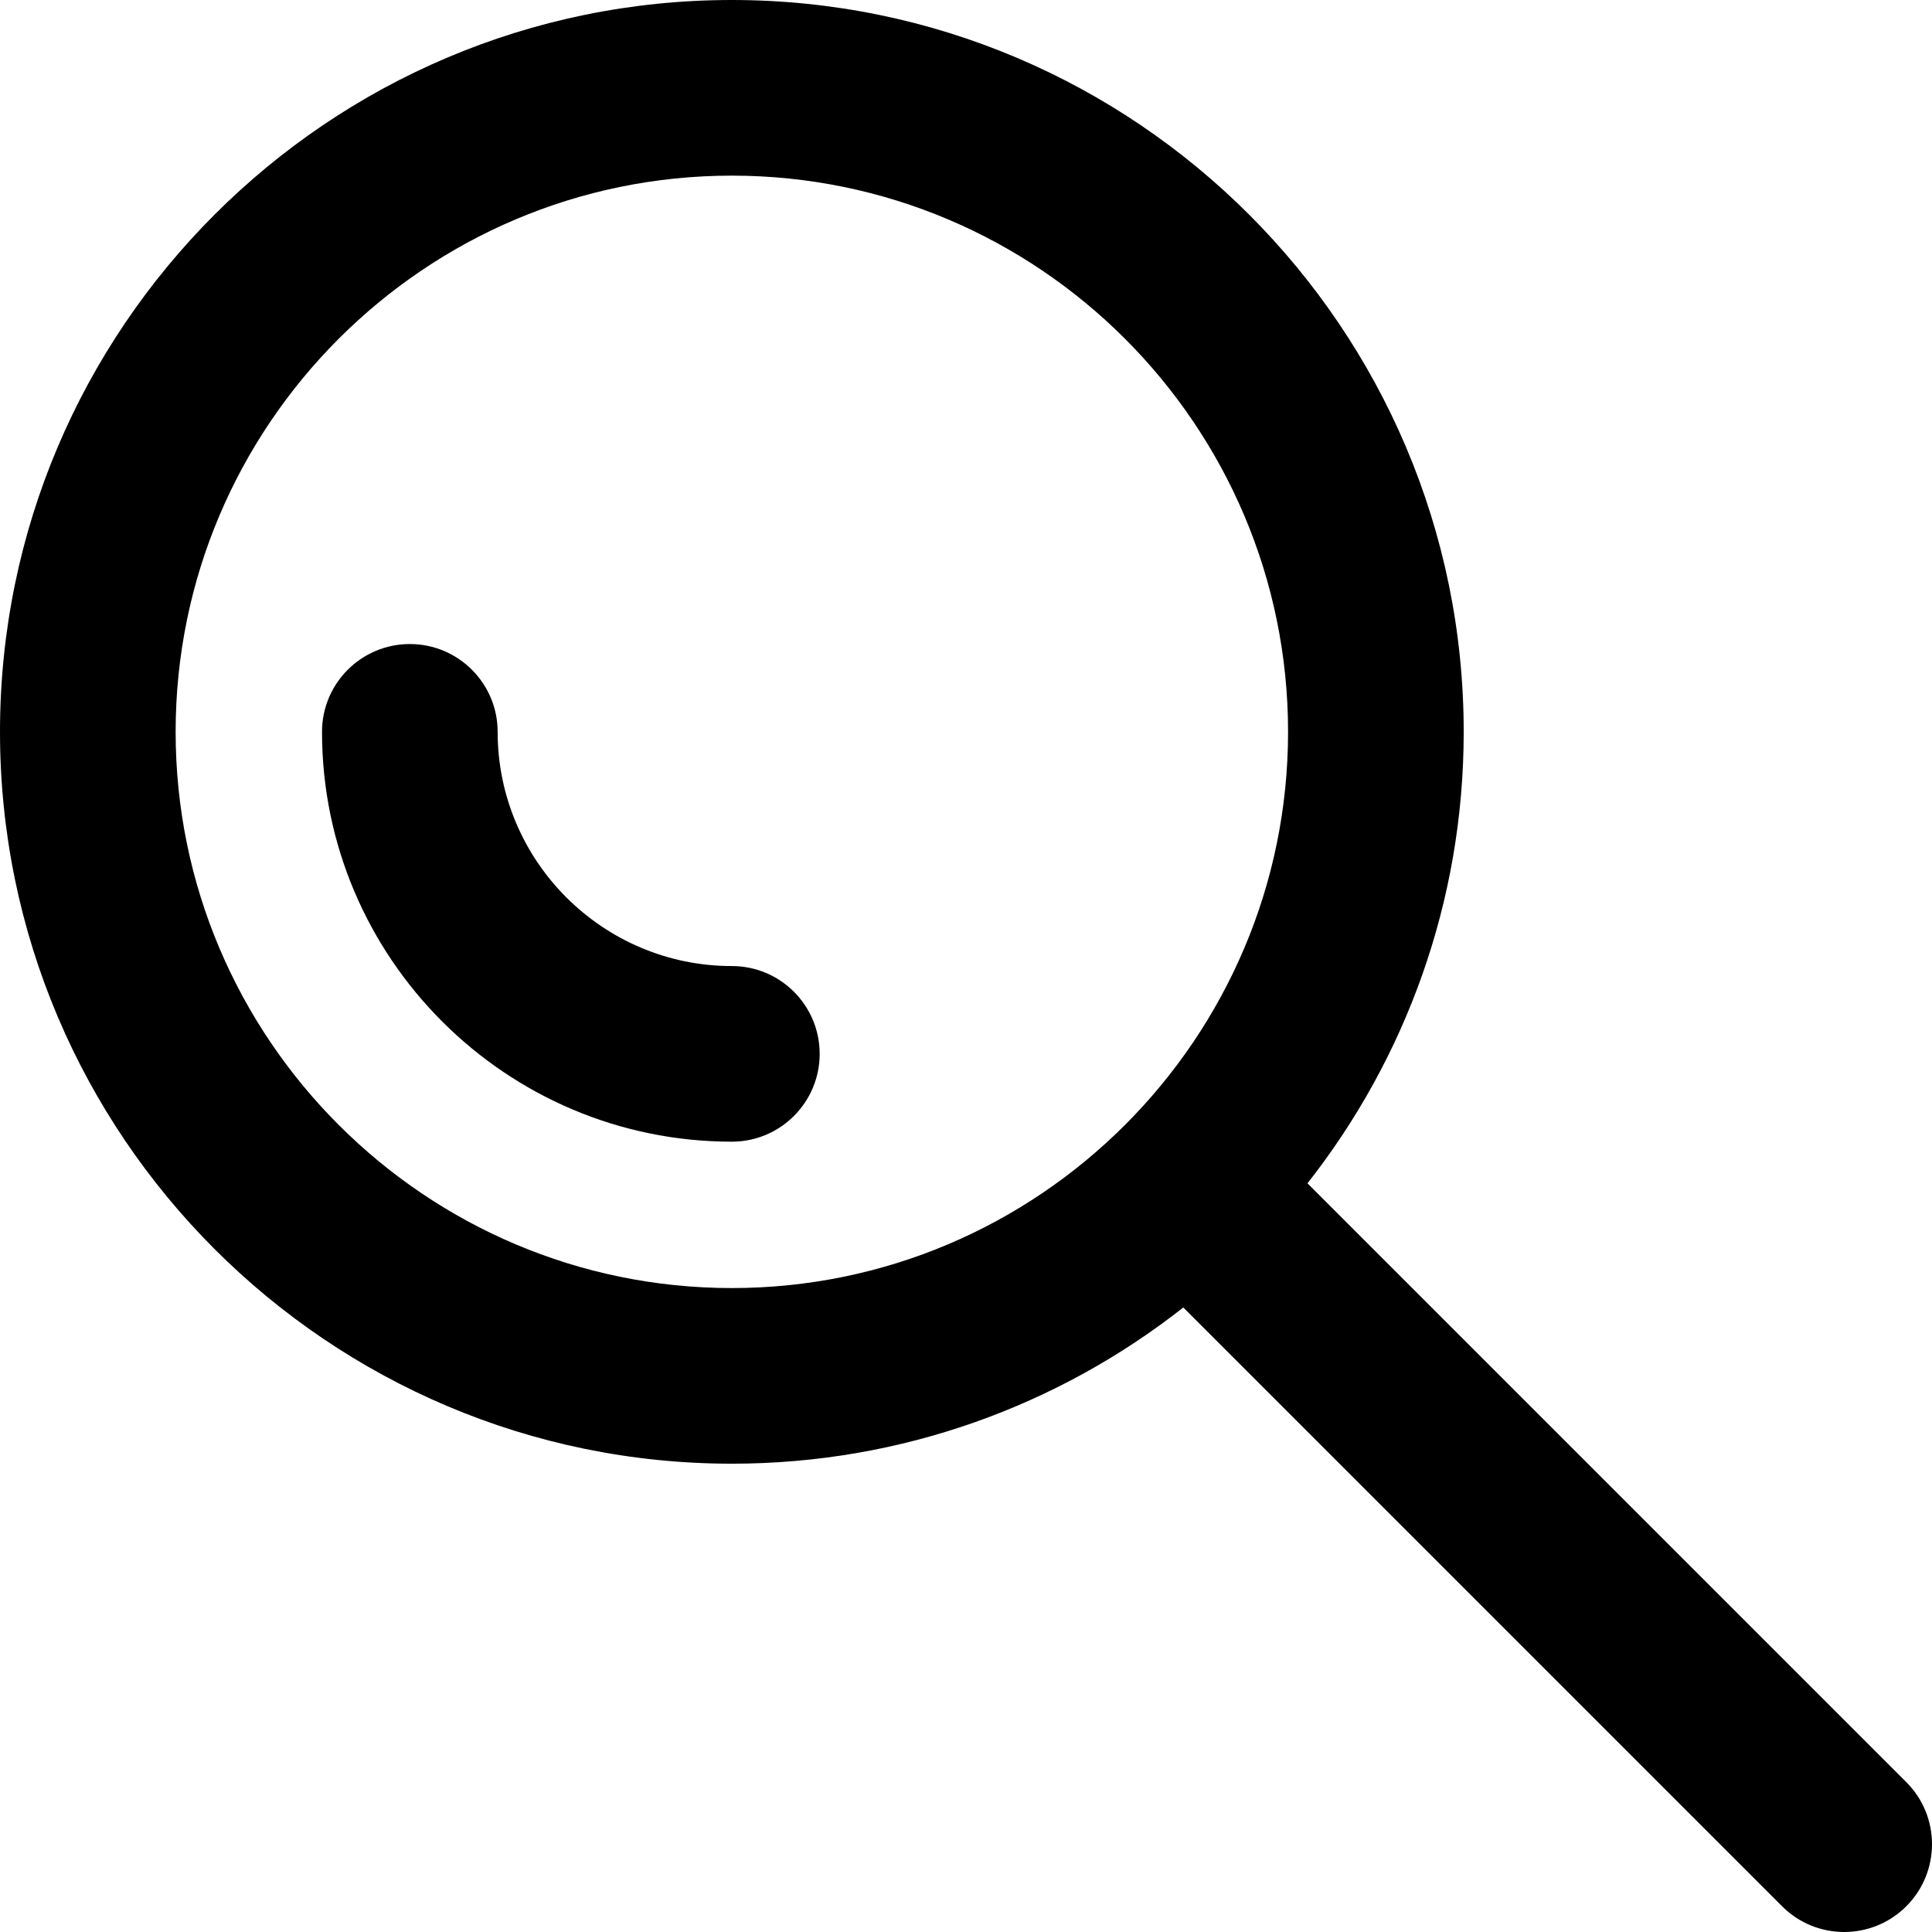
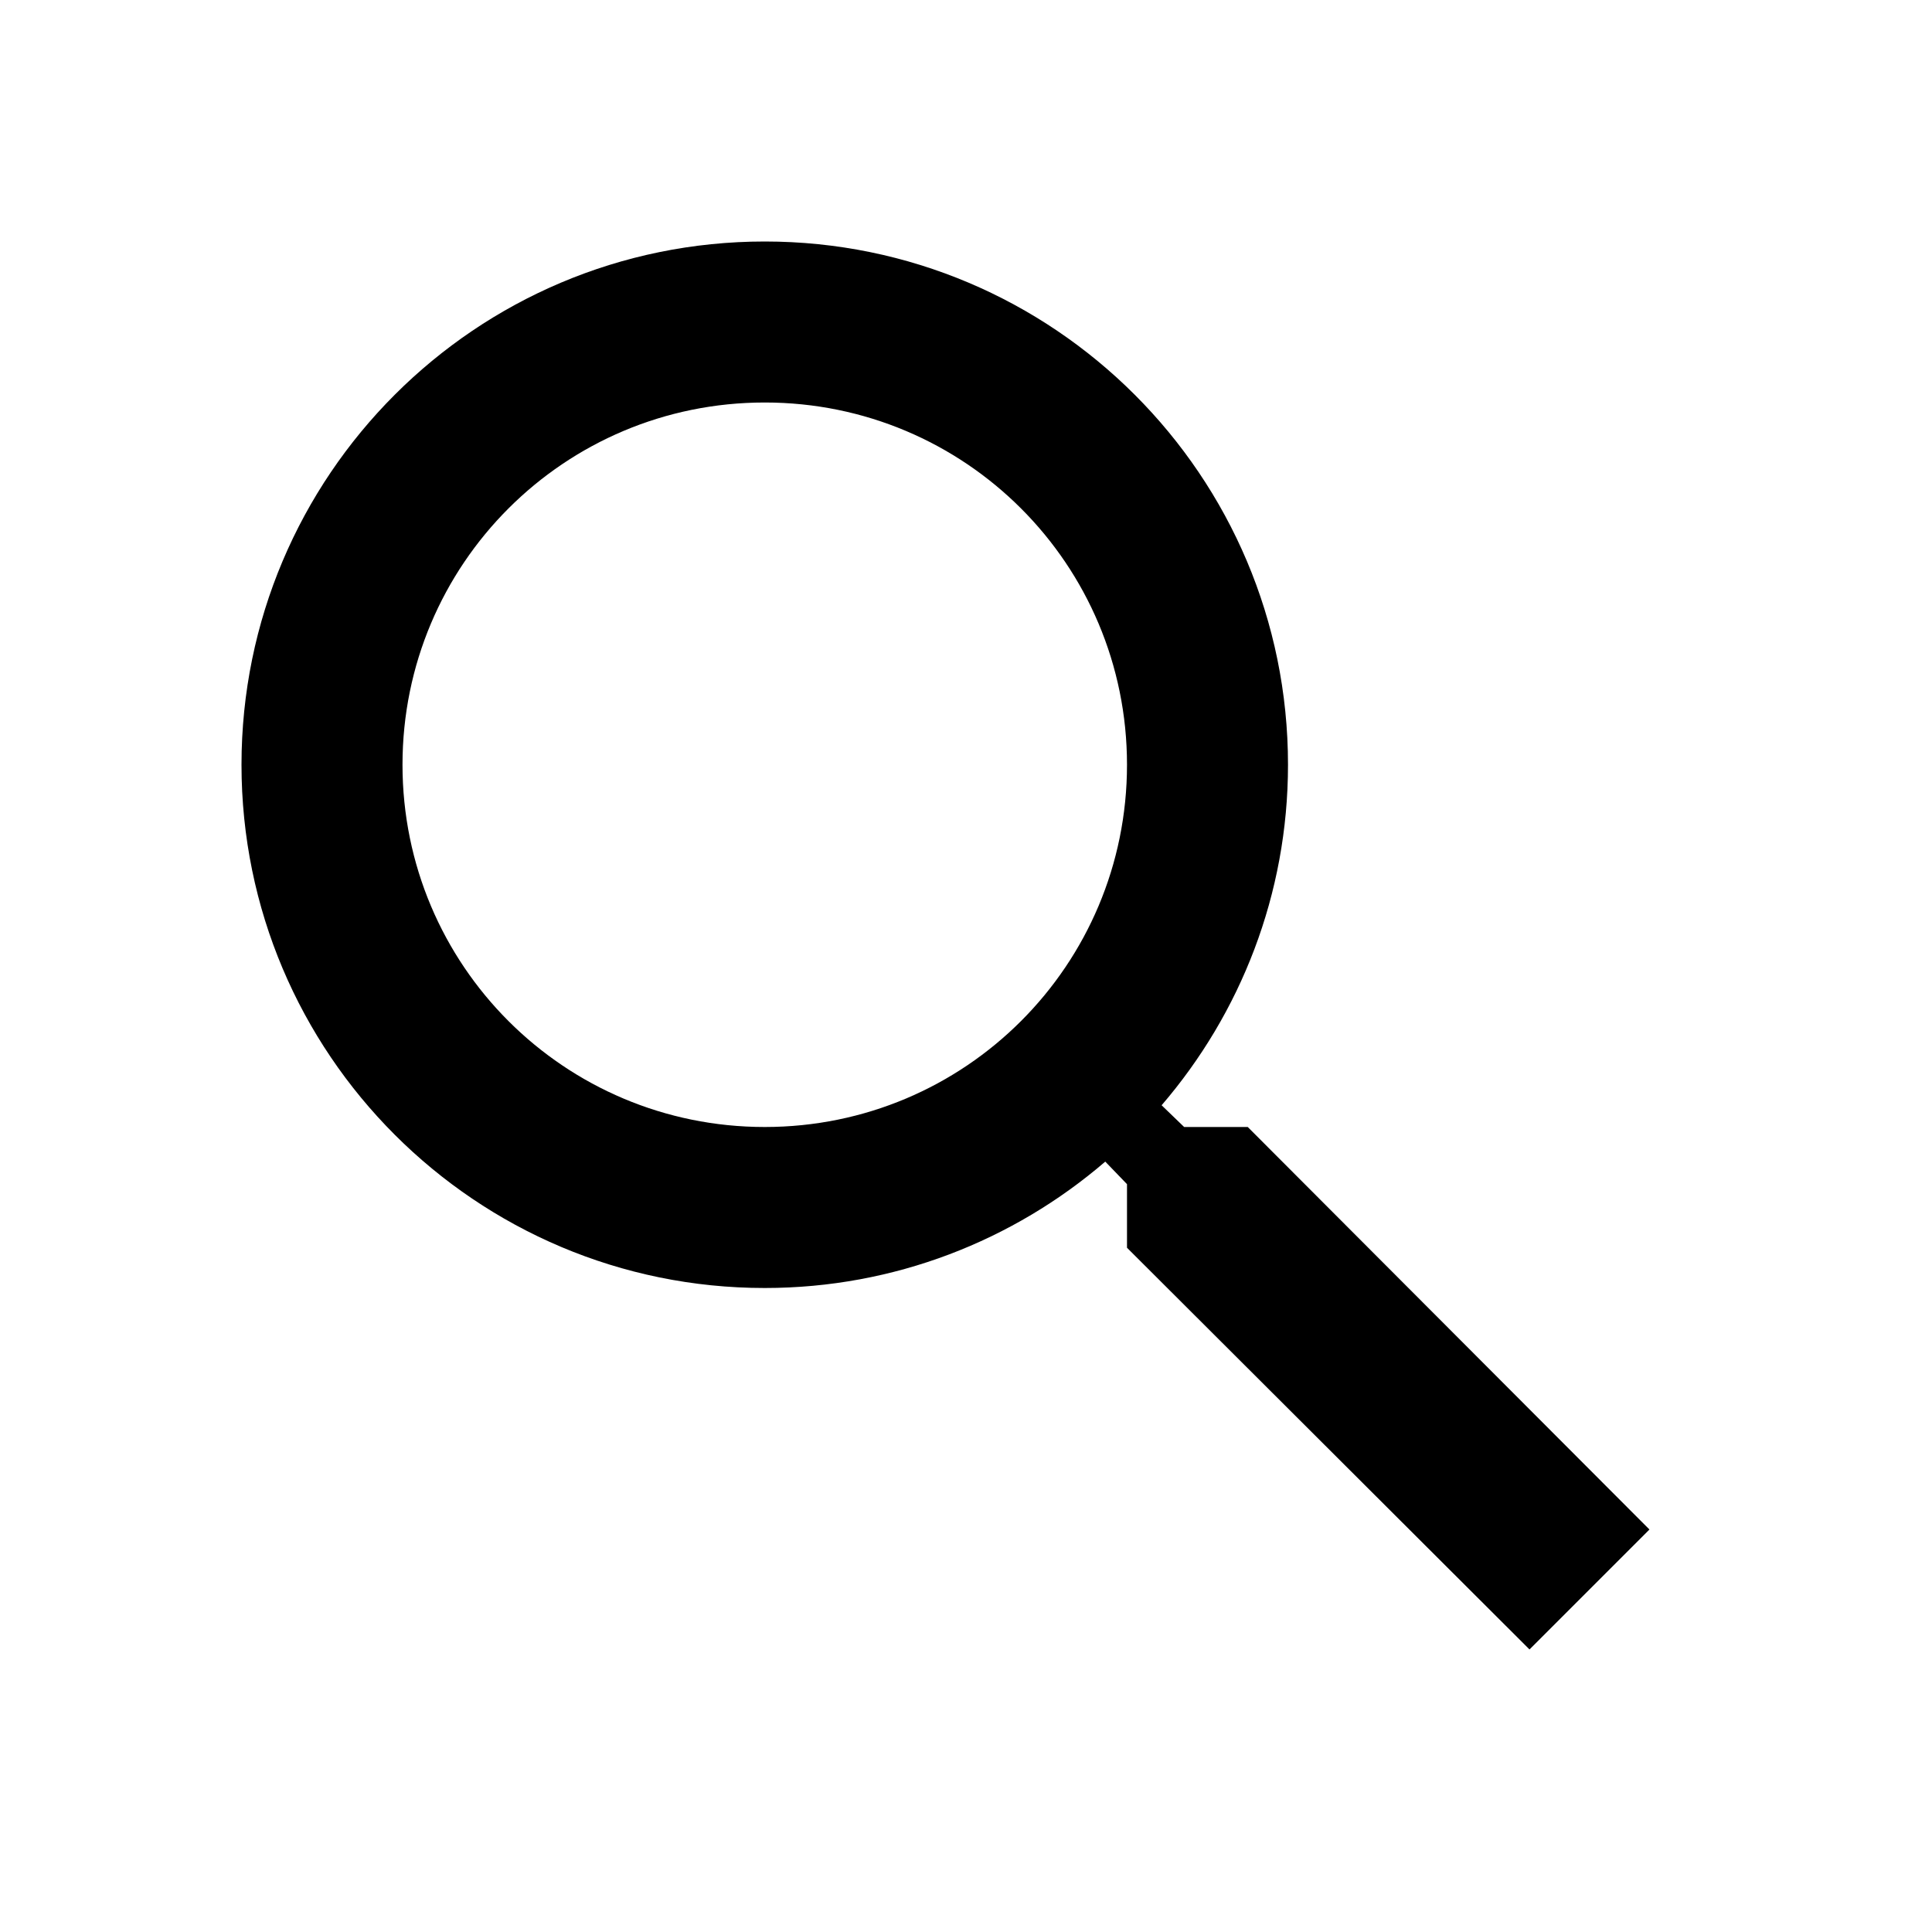
- <svg xmlns="http://www.w3.org/2000/svg" fill="#000000" height="24px" width="24px" version="1.1" id="Layer_1" viewBox="0 0 330 330" xml:space="preserve">
-   <g id="SVGRepo_bgCarrier" stroke-width="0" />
-   <g id="SVGRepo_tracerCarrier" stroke-linecap="round" stroke-linejoin="round" />
-   <g id="SVGRepo_iconCarrier">
-     <g id="XMLID_17_">
-       <path id="XMLID_18_" d="M125.005,165.008c-22.058,0-40.003-17.945-40.003-40.002c0-8.284-6.716-15-15-15c-8.284,0-15,6.716-15,15 c0,38.6,31.403,70.002,70.003,70.002c8.284,0,15-6.716,15-15C140.005,171.724,133.289,165.008,125.005,165.008z" />
-       <path id="XMLID_19_" d="M325.606,304.394L223.329,202.117c16.706-21.256,26.682-48.04,26.682-77.111 C250.011,56.077,193.934,0,125.005,0C56.077,0,0,56.077,0,125.005C0,193.933,56.077,250.01,125.005,250.01 c29.07,0,55.855-9.975,77.111-26.681l102.278,102.277C307.322,328.536,311.161,330,315,330c3.839,0,7.678-1.464,10.606-4.394 C331.464,319.749,331.464,310.251,325.606,304.394z M30,125.005C30,72.619,72.619,30,125.005,30 c52.386,0,95.006,42.619,95.006,95.005c0,52.386-42.62,95.005-95.006,95.005C72.619,220.01,30,177.391,30,125.005z" />
-     </g>
-   </g>
+ <svg xmlns="http://www.w3.org/2000/svg" height="24px" viewBox="0 0 24 24" width="24px" fill="#000000">
+   <path d="M0 0h24v24H0V0z" fill="none" />
+   <path d="M15.5 14h-.79l-.28-.27C15.41 12.59 16 11.11 16 9.5 16 5.91 13.09 3 9.5 3S3 5.91 3 9.5 5.91 16 9.5 16c1.61 0 3.09-.59 4.23-1.57l.27.28v.79l5 4.99L20.49 19l-4.99-5zm-6 0C7.01 14 5 11.99 5 9.5S7.01 5 9.5 5 14 7.01 14 9.5 11.99 14 9.5 14z" />
</svg>
